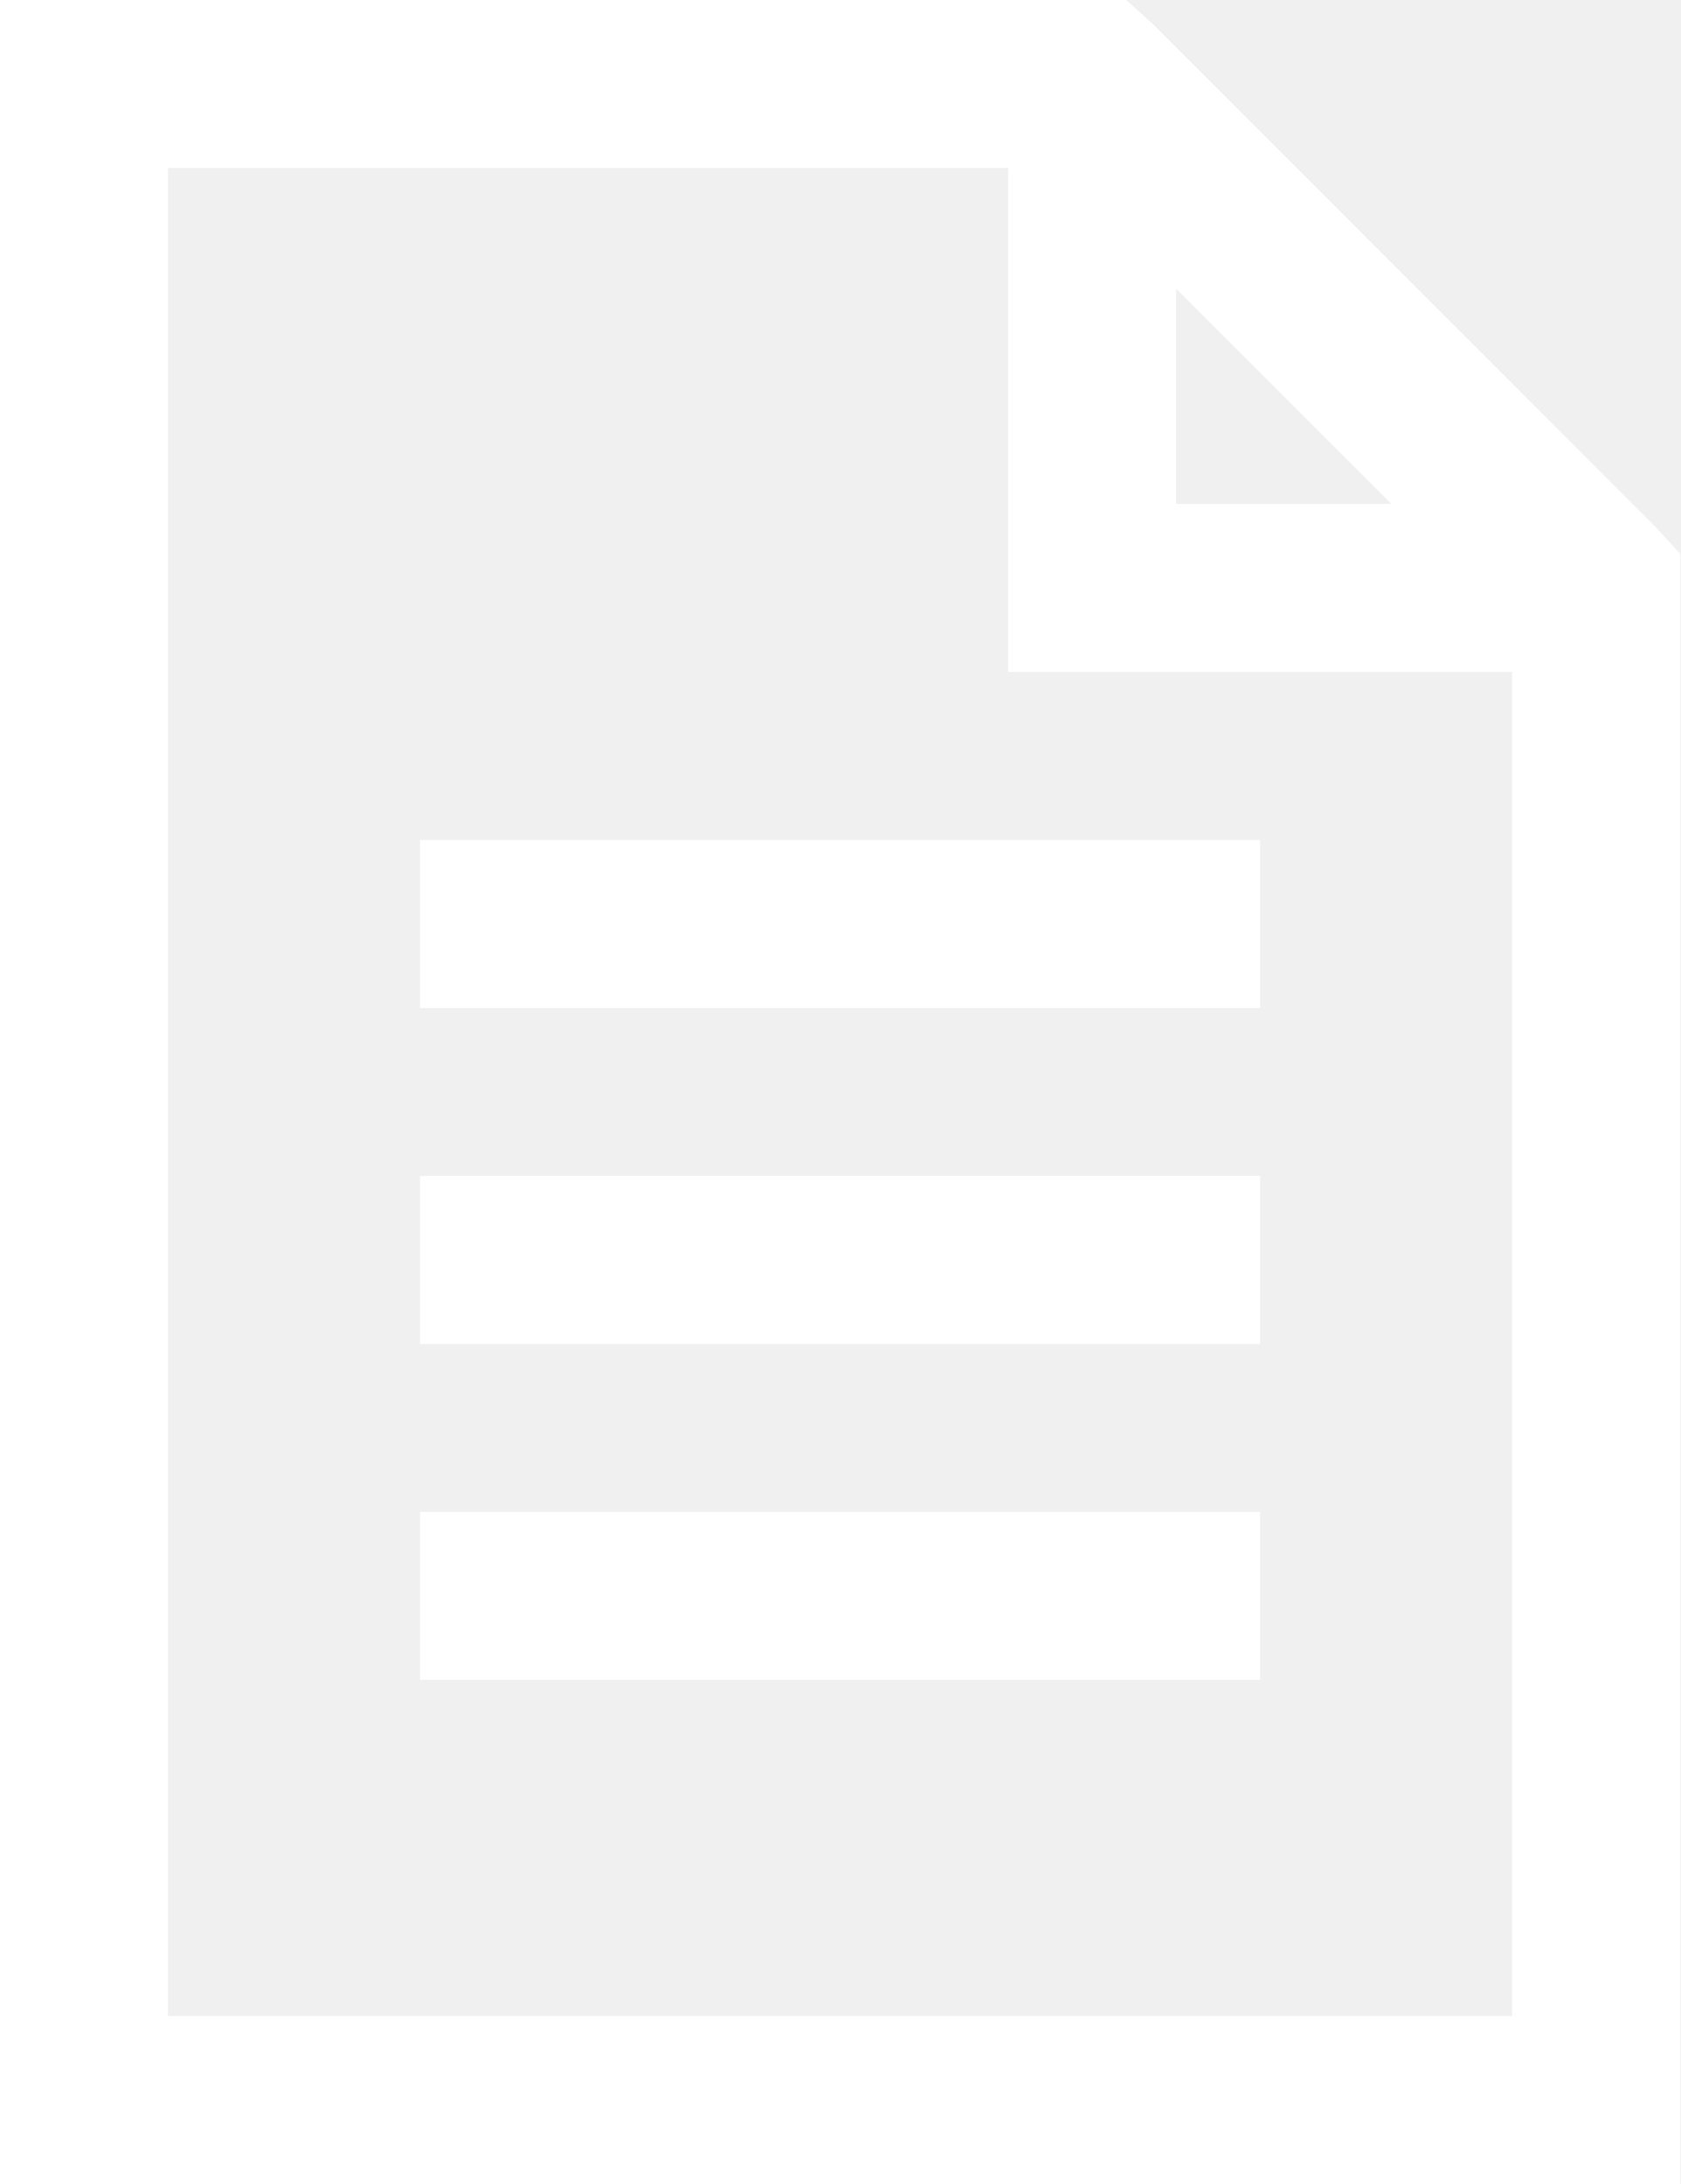
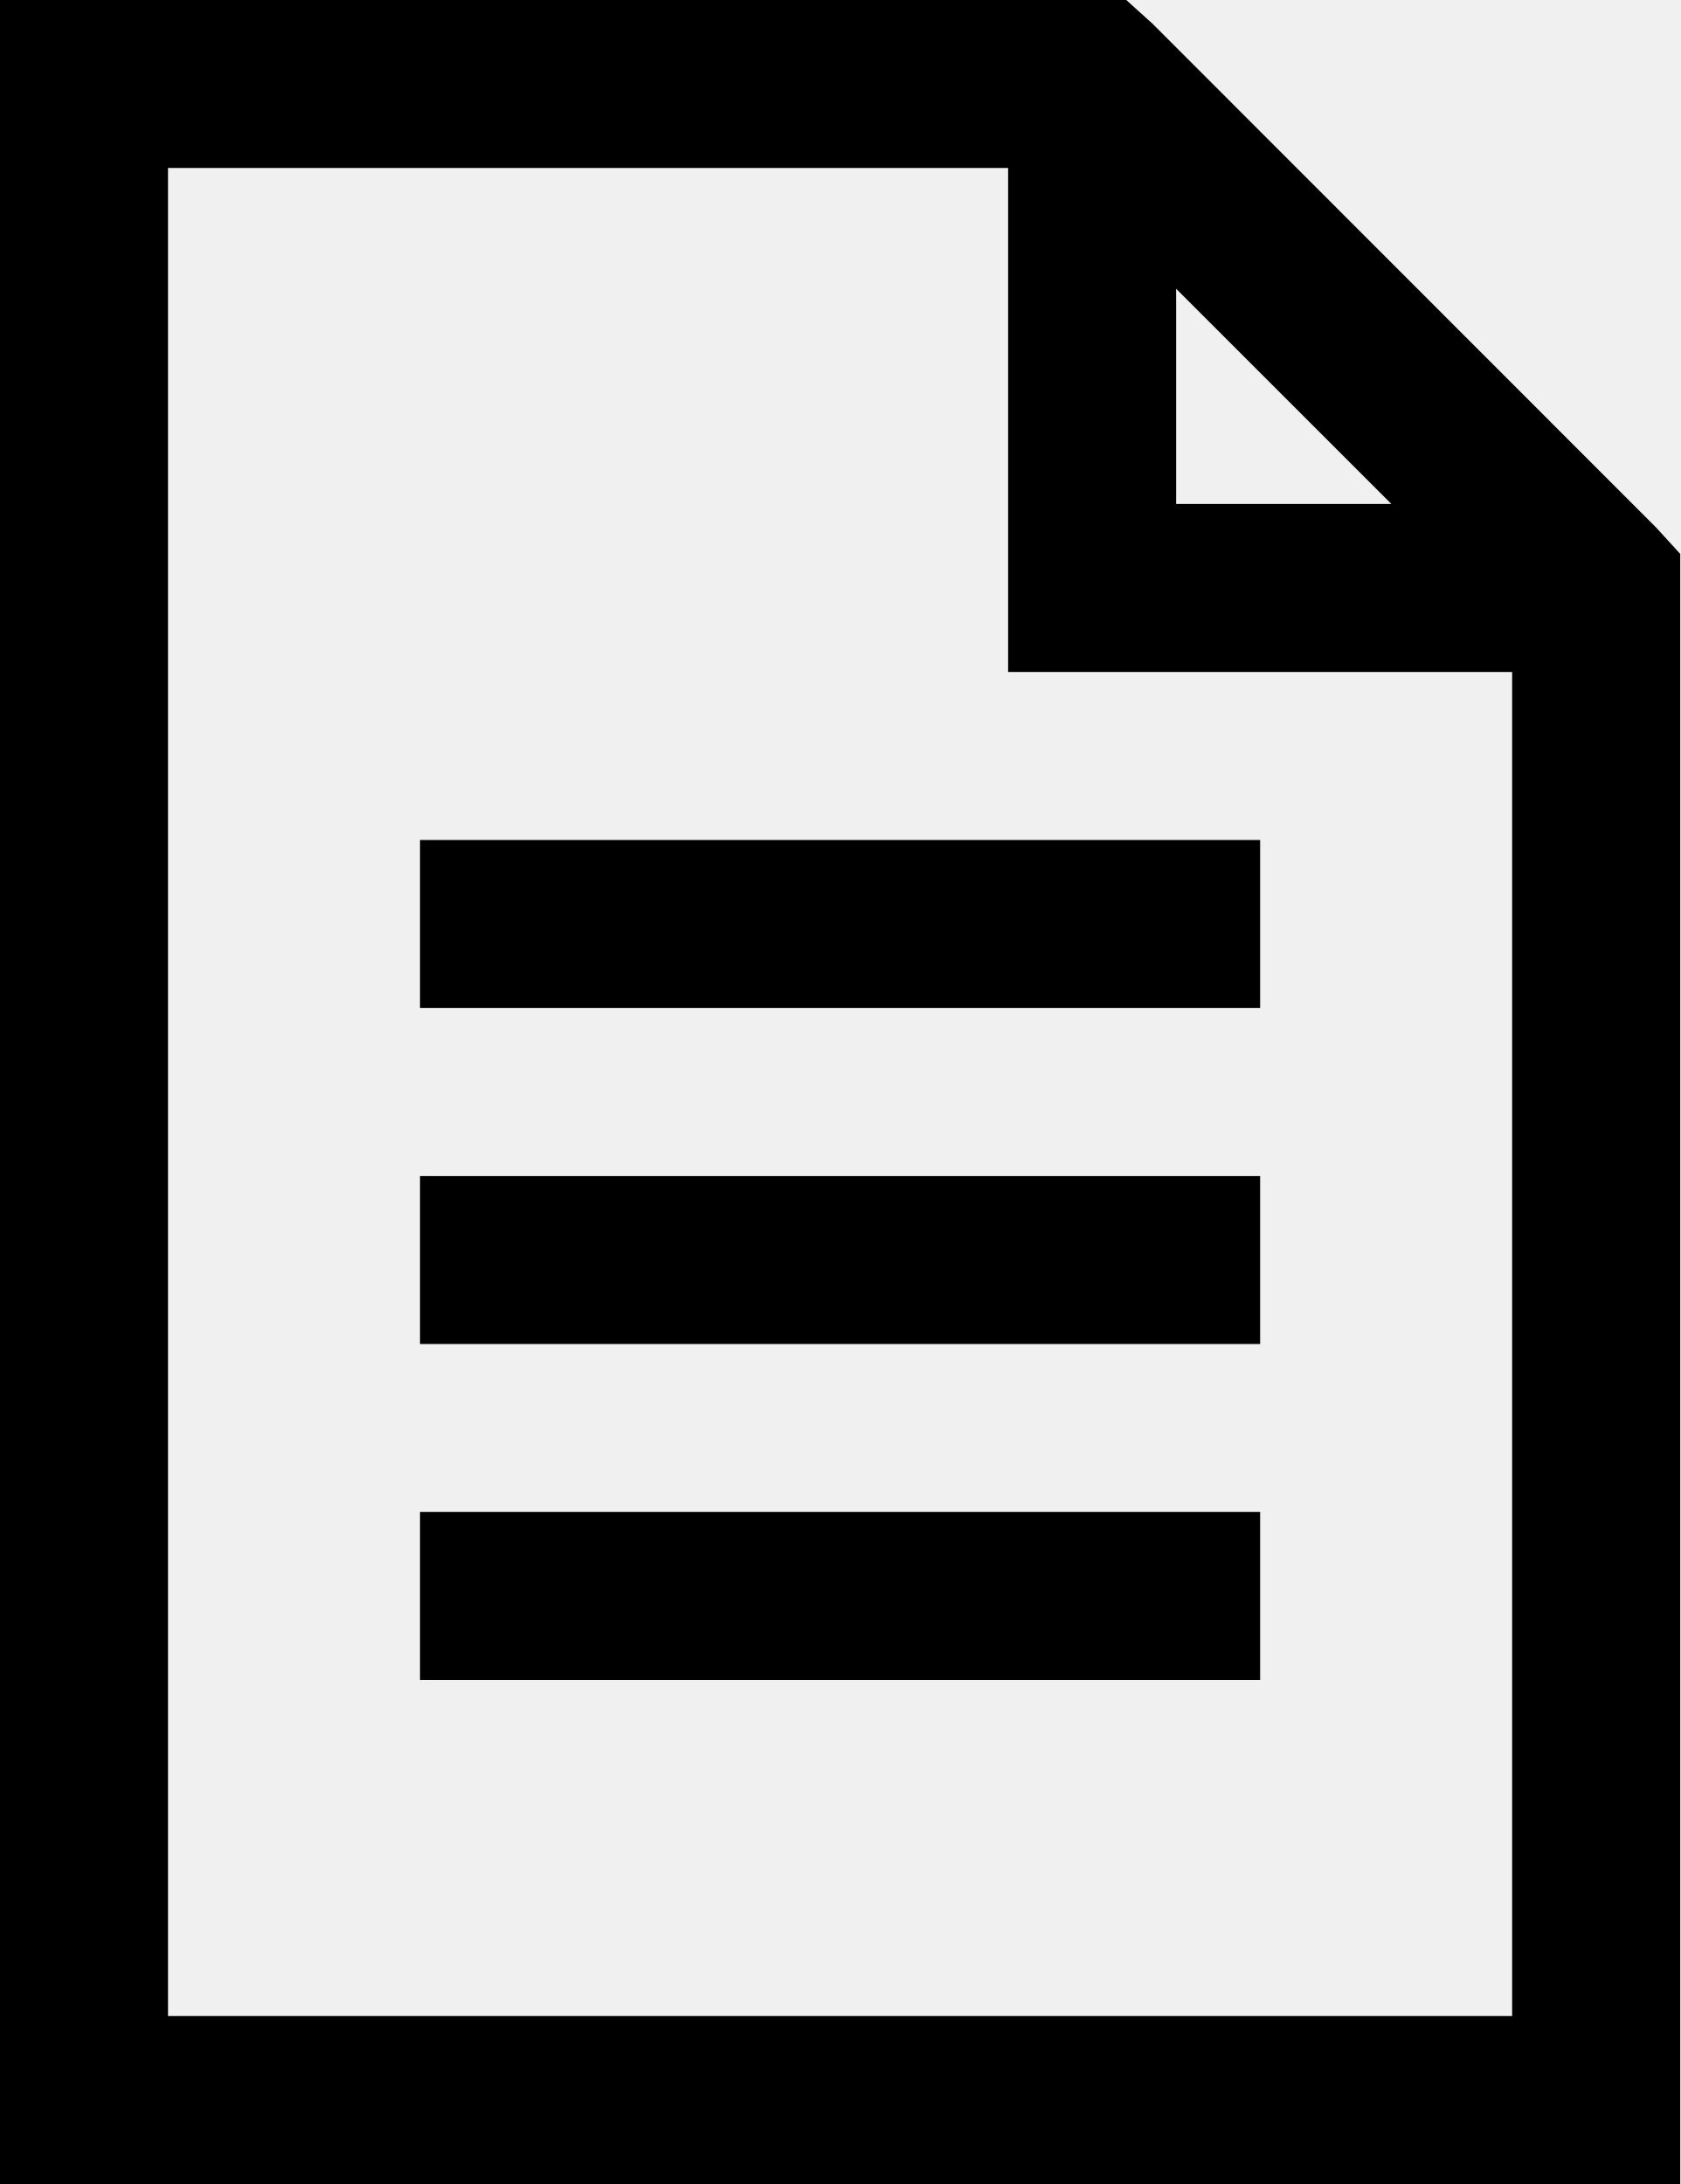
<svg xmlns="http://www.w3.org/2000/svg" width="18.462" height="24" viewBox="0 0 18.462 24">
-   <path fill="#fff" d="M6 3v24h18.462V9.087L24.2 8.8l-5.537-5.54-.288-.26zm1.846 1.846h9.231v5.538h5.538v14.77H7.846zm11.077 1.327l2.365 2.365h-2.365zm-8.308 6.058v1.846h9.231v-1.846zm0 3.692v1.846h9.231v-1.846zm0 3.692v1.846h9.231v-1.846z" transform="translate(-6 -3)" />
+   <path d="M6 3v24h18.462V9.087L24.2 8.8l-5.537-5.54-.288-.26zm1.846 1.846h9.231v5.538h5.538v14.77H7.846zm11.077 1.327l2.365 2.365h-2.365zm-8.308 6.058v1.846h9.231v-1.846zm0 3.692v1.846h9.231v-1.846zm0 3.692v1.846h9.231v-1.846z" transform="translate(-6 -3)" />
</svg>
